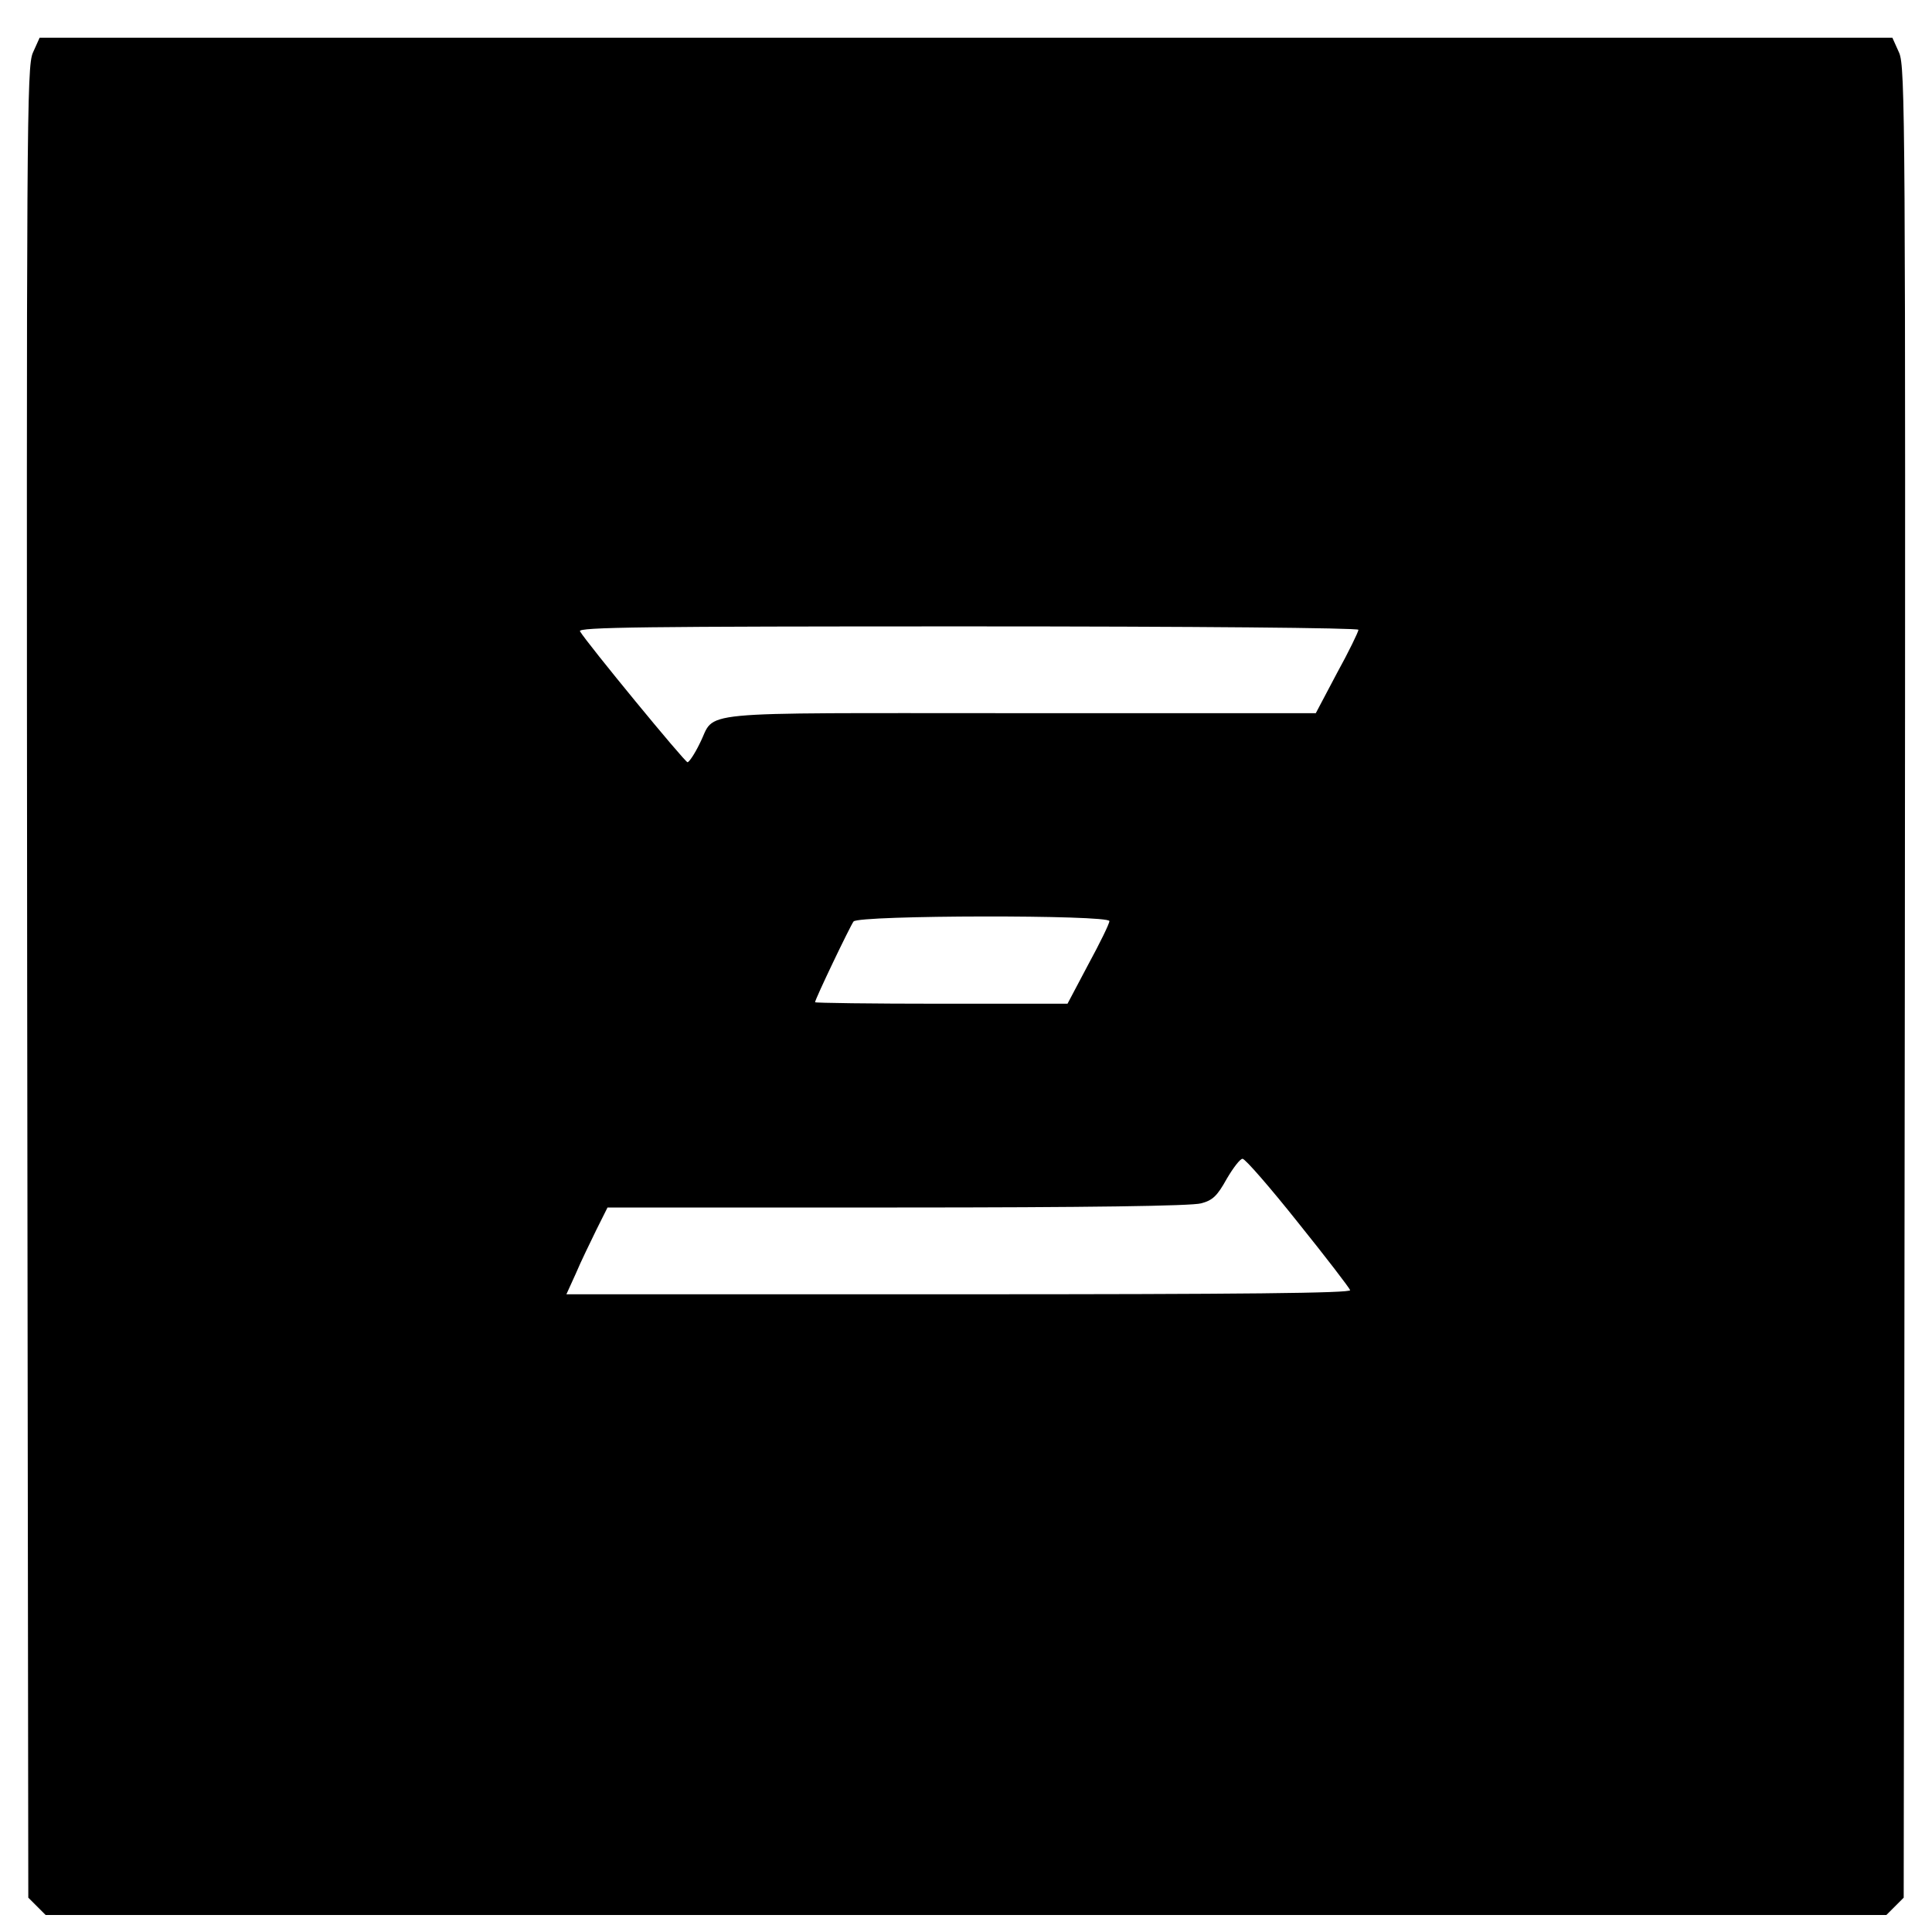
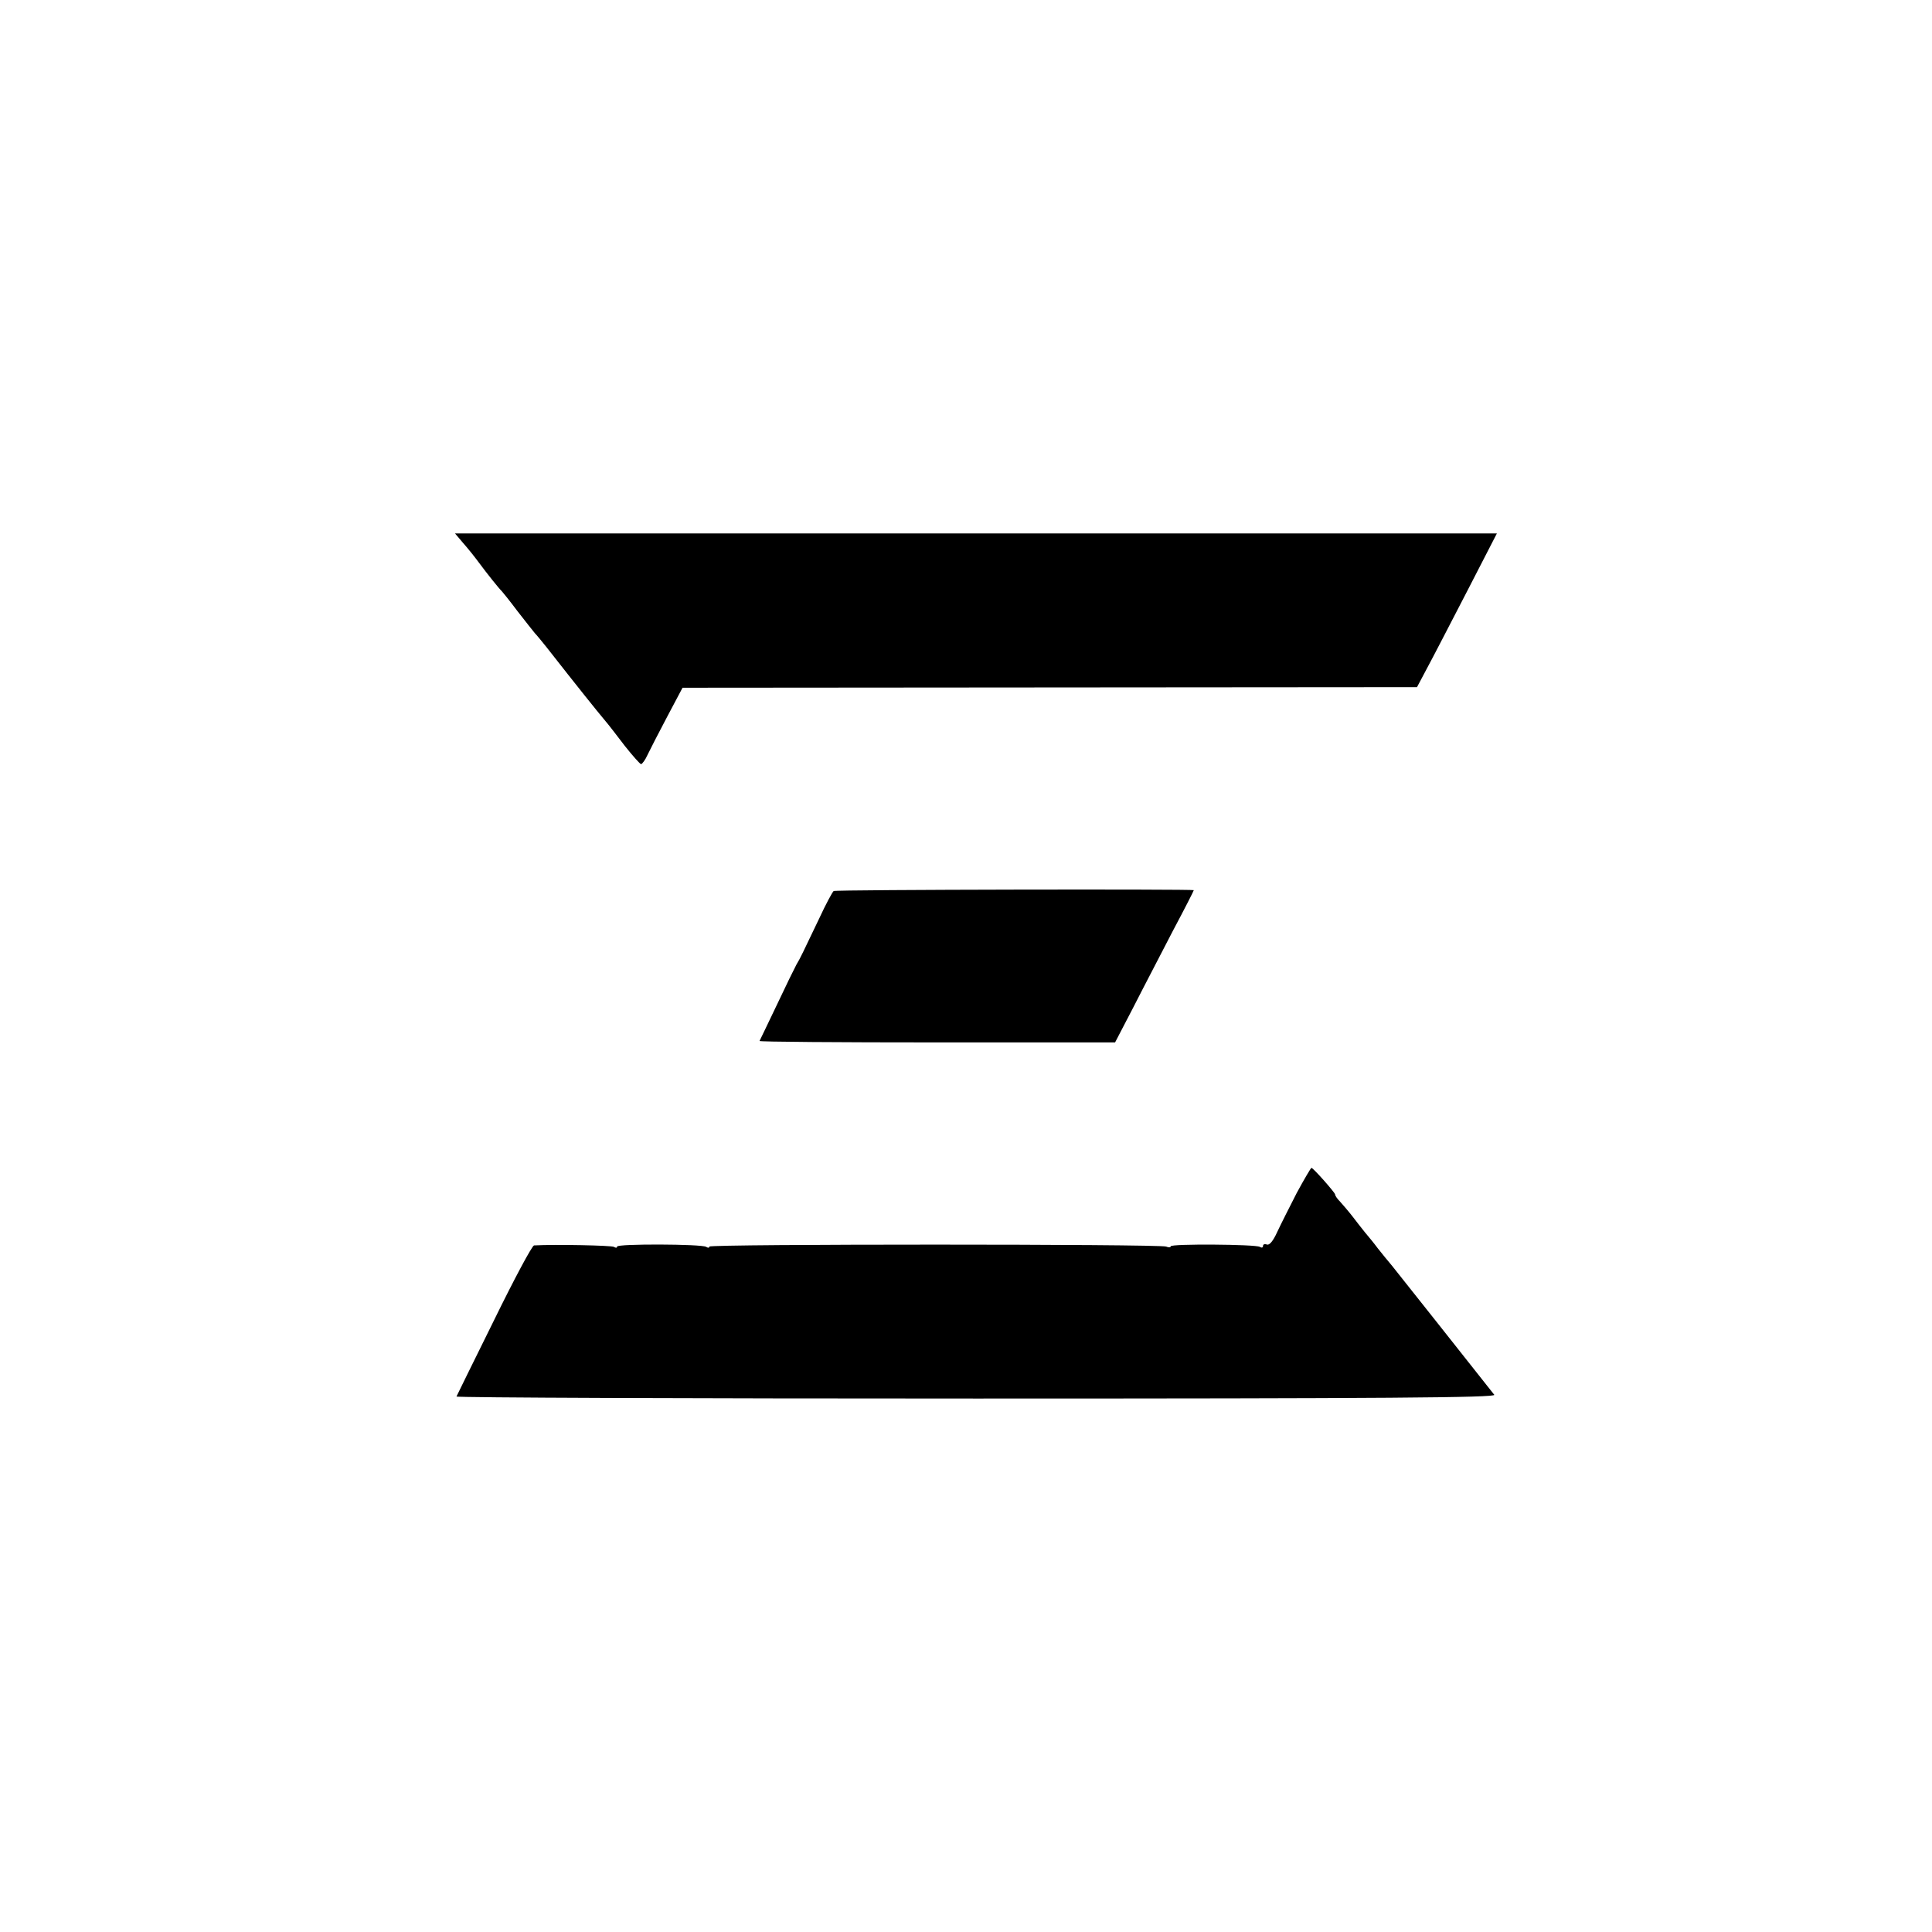
- <svg xmlns="http://www.w3.org/2000/svg" version="1.0" width="512pt" height="512pt" viewBox="0 0 512 512" preserveAspectRatio="xMidYMid meet">
-   <g transform="translate(0,512) scale(0.1,-0.1)" fill="#000000" stroke="none">
-     <path d="M87 4980 c-16 -38 -17 -179 -15 -2465 l3 -2424 23 -23 23 -23 2439 0 2439 0 23 23 23 23 3 2424 c2 2286 1 2427 -15 2465 l-18 40 -2455 0 -2455 0 -18 -40z m3513 -1529 c0 -5 -25 -57 -57 -115 l-56 -106 -788 0 c-886 0 -799 8 -845 -81 -13 -27 -28 -49 -32 -49 -7 0 -266 315 -285 347 -7 11 170 13 1028 13 603 0 1035 -4 1035 -9z m-660 -772 c0 -7 -25 -58 -56 -115 l-55 -104 -335 0 c-183 0 -334 2 -334 4 0 8 93 202 102 214 14 17 678 18 678 1z m500 -799 c74 -92 136 -173 138 -179 3 -8 -285 -11 -1037 -11 l-1040 0 25 55 c13 31 38 82 54 115 l30 60 768 0 c503 0 780 4 805 11 31 8 43 20 68 65 17 29 36 54 42 53 7 0 73 -76 147 -169z" />
+ <svg xmlns="http://www.w3.org/2000/svg" version="1.0" width="670pt" height="670pt" viewBox="0 0 670 670" preserveAspectRatio="xMidYMid meet">
+   <g transform="translate(0,670) scale(0.1,-0.1)" fill="#000000" stroke="none">
+     <path d="M1606 4817 c16 -18 40 -48 54 -67 28 -38 72 -93 80 -100 3 -3 28 -34 55 -70 28 -36 55 -70 60 -76 6 -6 24 -28 40 -48 108 -138 178 -225 200 -251 14 -16 46 -58 72 -92 27 -34 52 -62 56 -63 4 0 15 15 23 33 8 17 39 77 68 132 l53 100 1274 1 1273 1 34 64 c19 35 81 155 139 267 l104 202 -1806 0 -1807 0 28 -33z" />
+     <path d="M2891 3610 c-4 -3 -27 -45 -50 -95 -58 -121 -65 -137 -79 -160 -6 -11 -37 -74 -68 -140 -32 -66 -58 -122 -60 -125 -1 -3 276 -5 615 -5 l618 0 65 125 c35 69 97 187 136 263 40 75 72 138 72 140 0 4 -1242 2 -1249 -3z" />
+     <path d="M4497 2563 c-25 -49 -56 -110 -68 -136 -14 -31 -27 -46 -35 -43 -8 3 -14 1 -14 -5 0 -6 -5 -7 -11 -3 -15 9 -309 11 -309 2 0 -4 -7 -5 -16 -1 -25 9 -1584 9 -1584 0 0 -5 -5 -5 -11 -1 -16 10 -309 11 -309 1 0 -5 -5 -5 -11 -1 -9 5 -202 9 -277 5 -7 -1 -69 -117 -138 -258 -70 -142 -129 -261 -131 -266 -2 -4 809 -7 1802 -7 1422 0 1805 3 1797 13 -58 74 -339 428 -355 448 -12 14 -34 41 -49 60 -14 19 -35 44 -45 56 -10 12 -29 37 -43 55 -14 18 -33 40 -42 50 -10 10 -18 21 -18 26 -1 7 -76 92 -82 92 -2 0 -25 -39 -51 -87z" />
  </g>
</svg>
